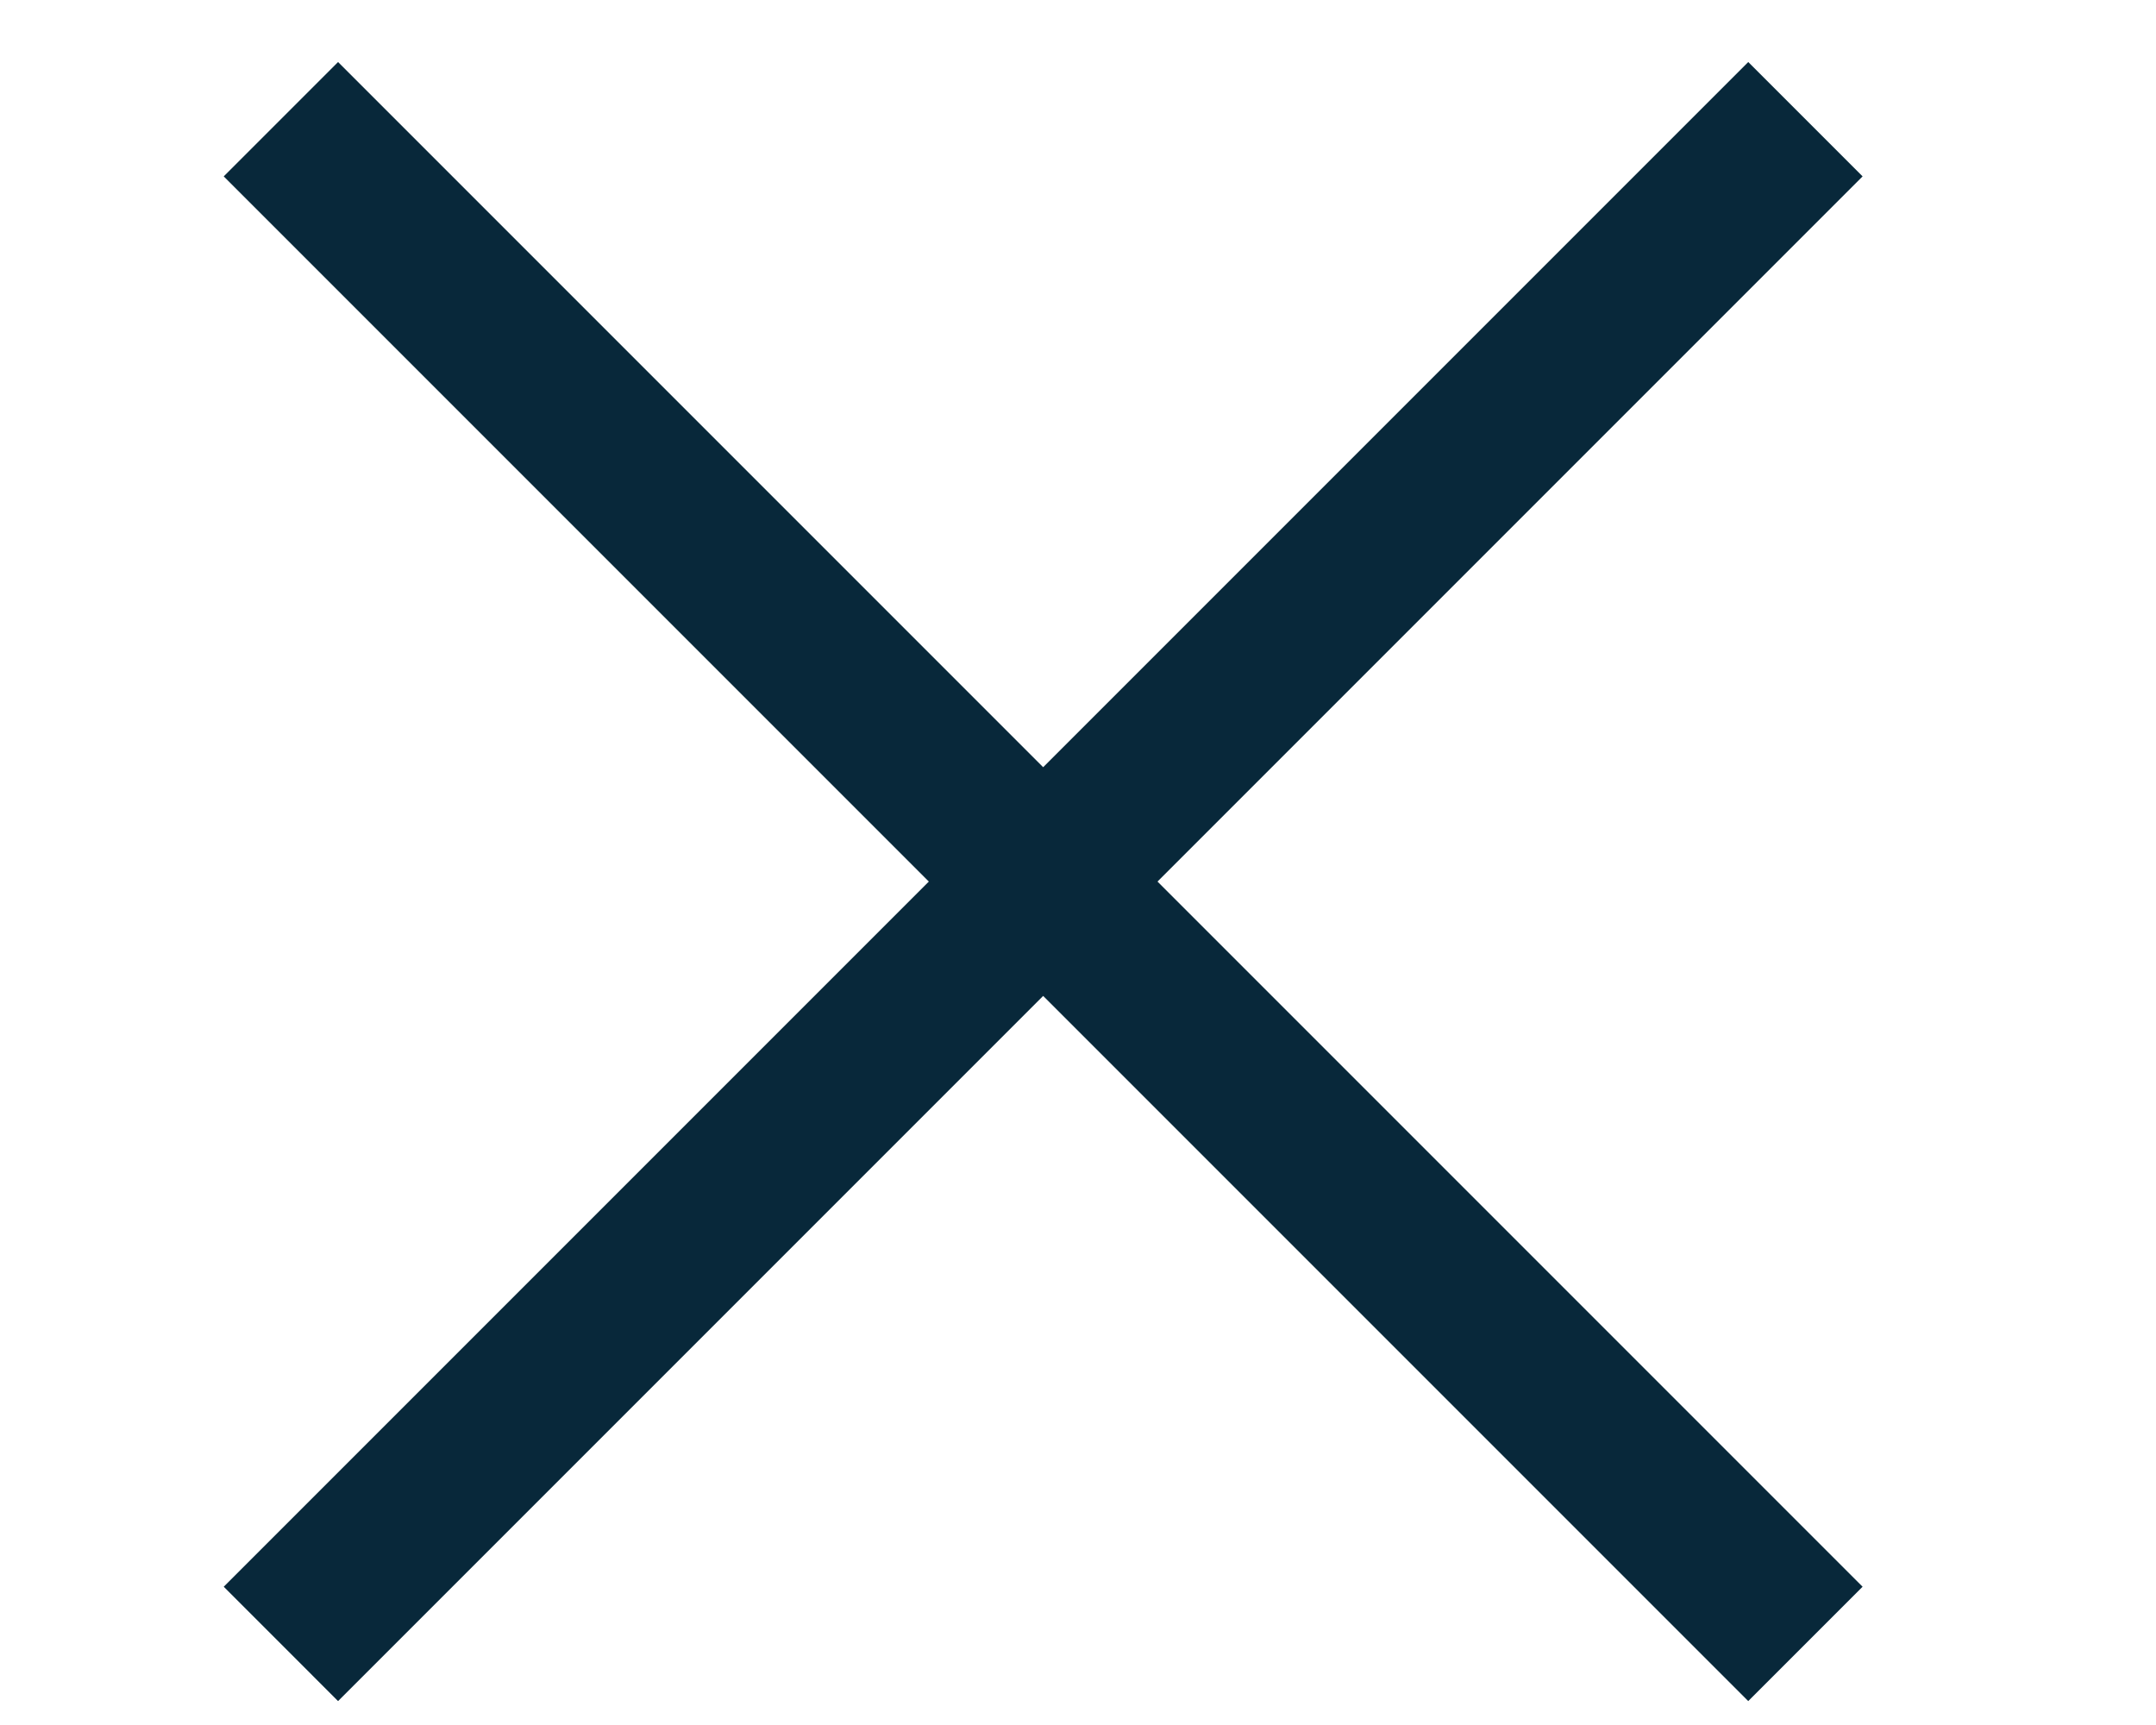
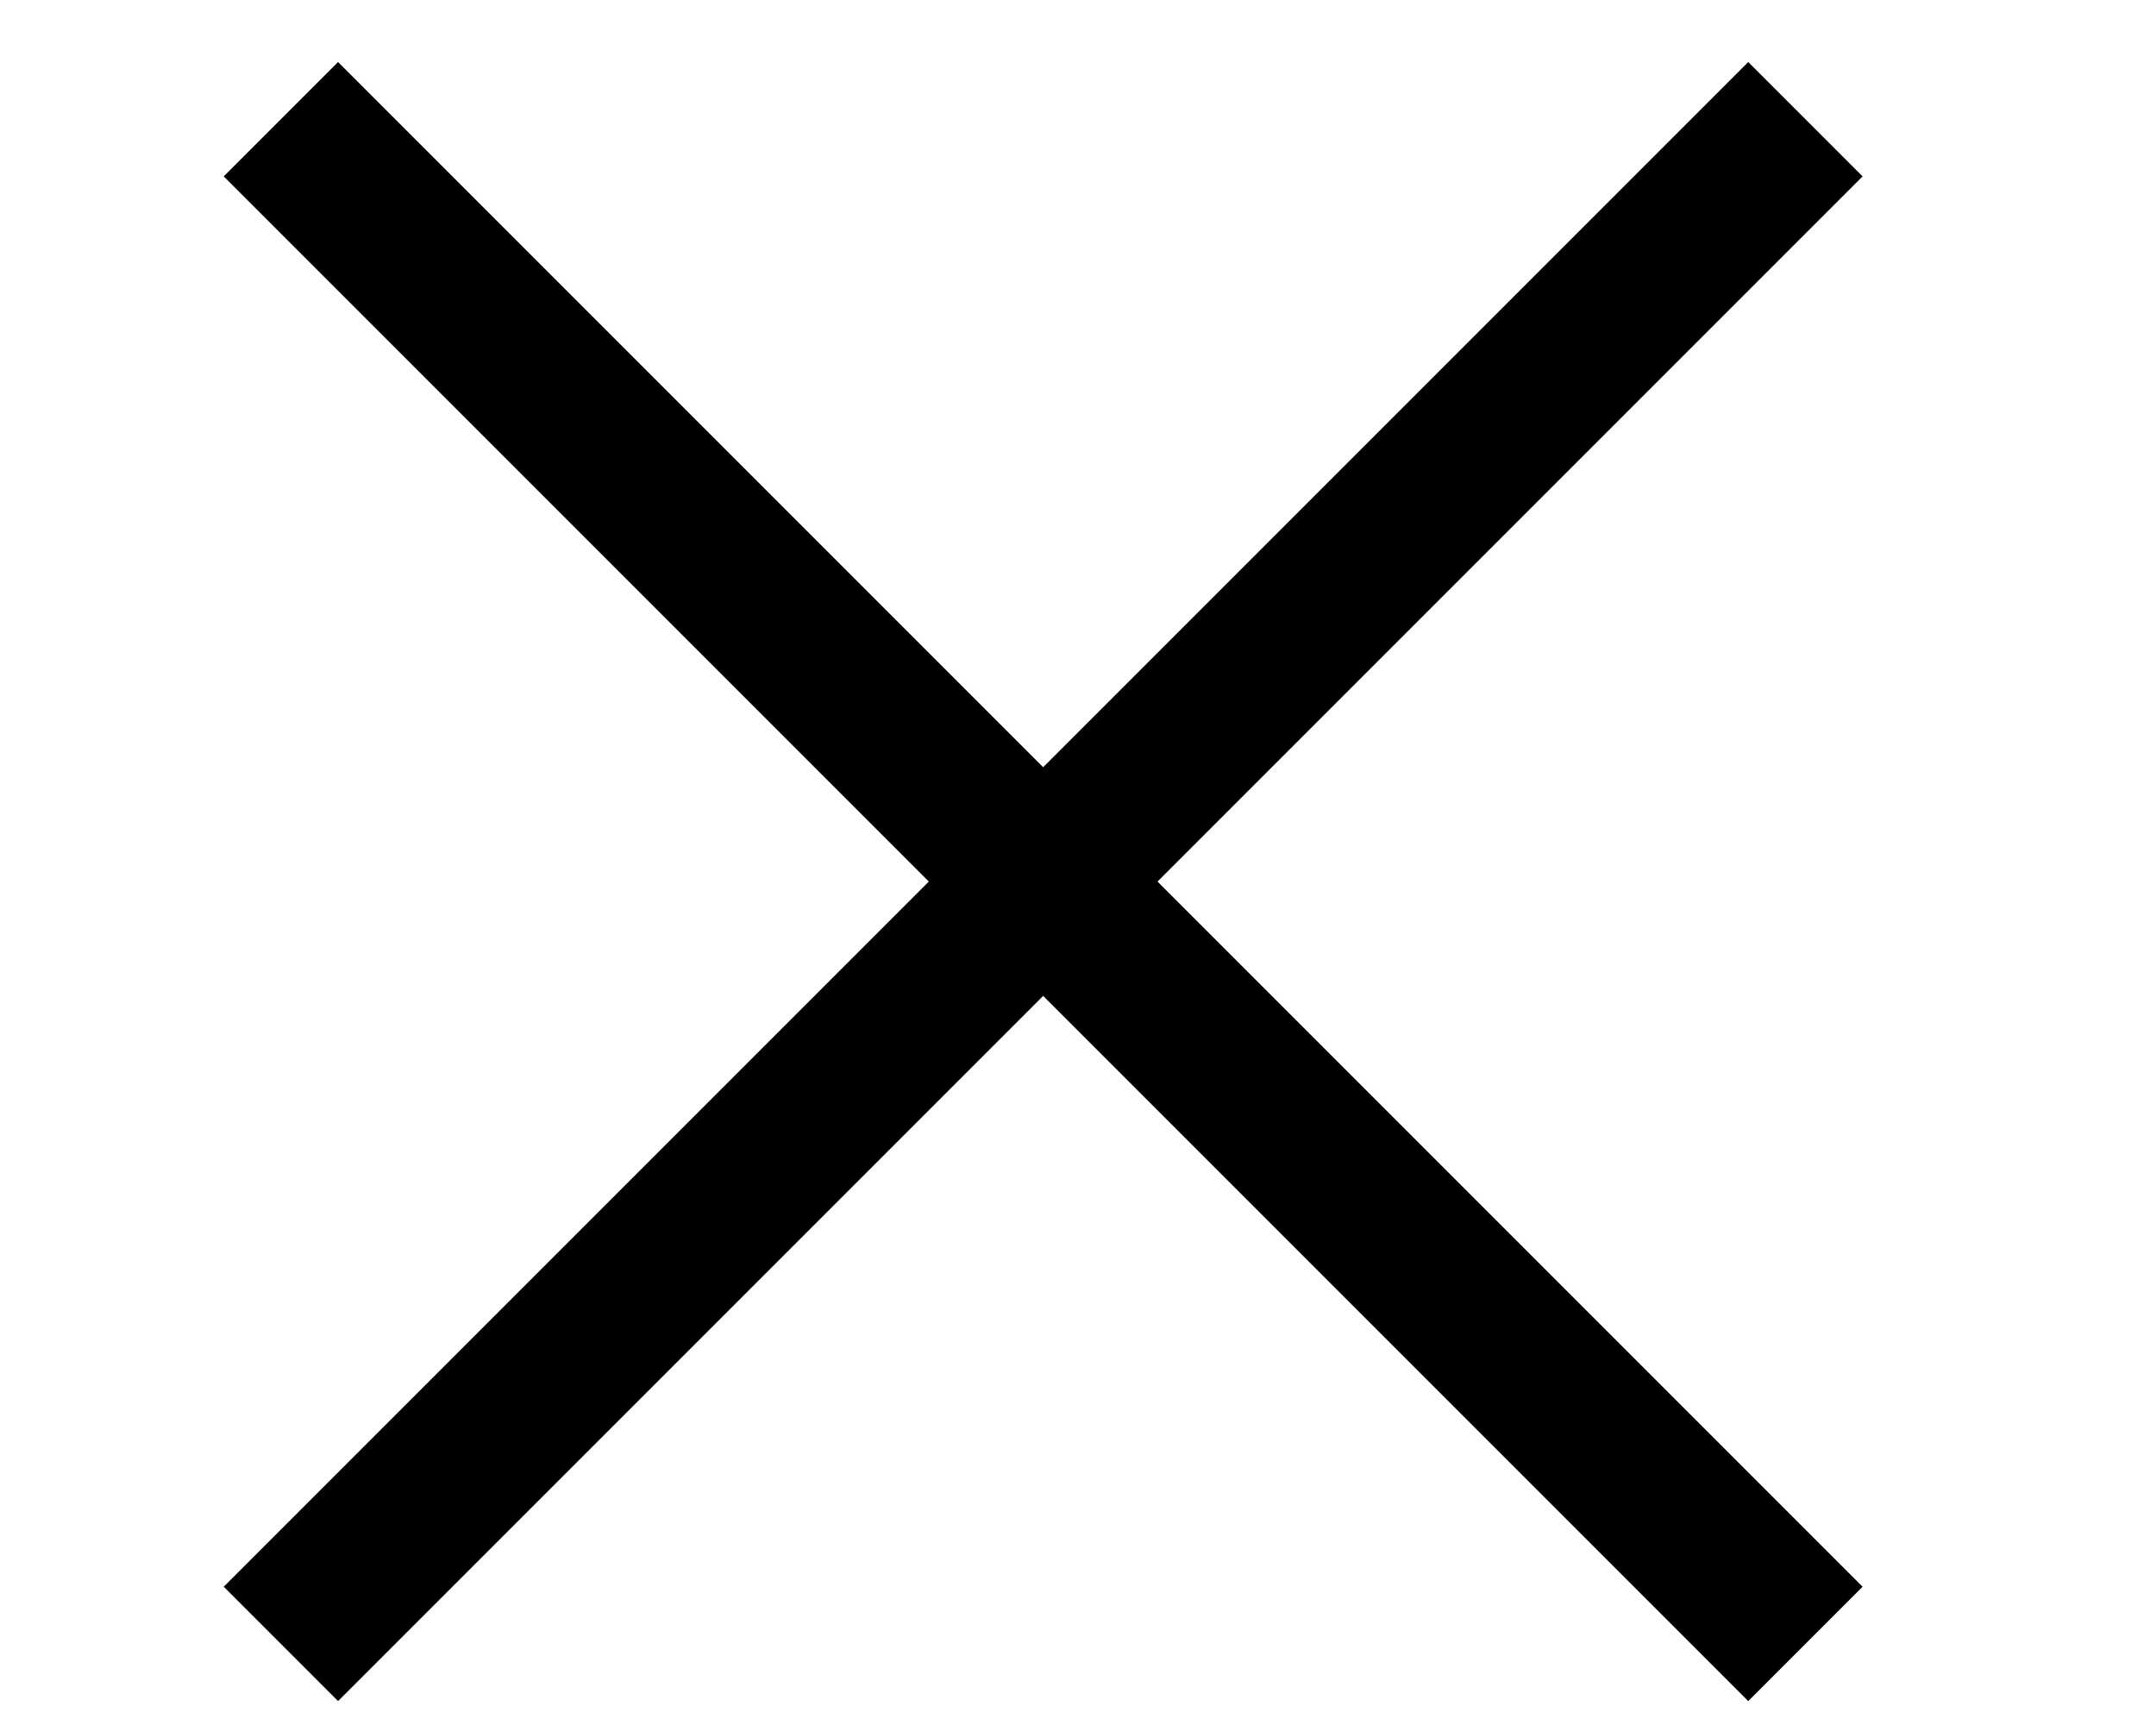
<svg xmlns="http://www.w3.org/2000/svg" width="20" height="16" viewBox="0 0 15 16">
  <g transform="rotate(-45 7 8)">
-     <path fill="#08283a" d="M-3 7.5h9.25v-9.25h1.5V7.5H17V9H7.75v9.25h-1.5V9H-3z" />
+     <path d="M-3 7.5h9.25v-9.25h1.5V7.5H17V9H7.75v9.25h-1.5V9H-3z" />
  </g>
</svg>
